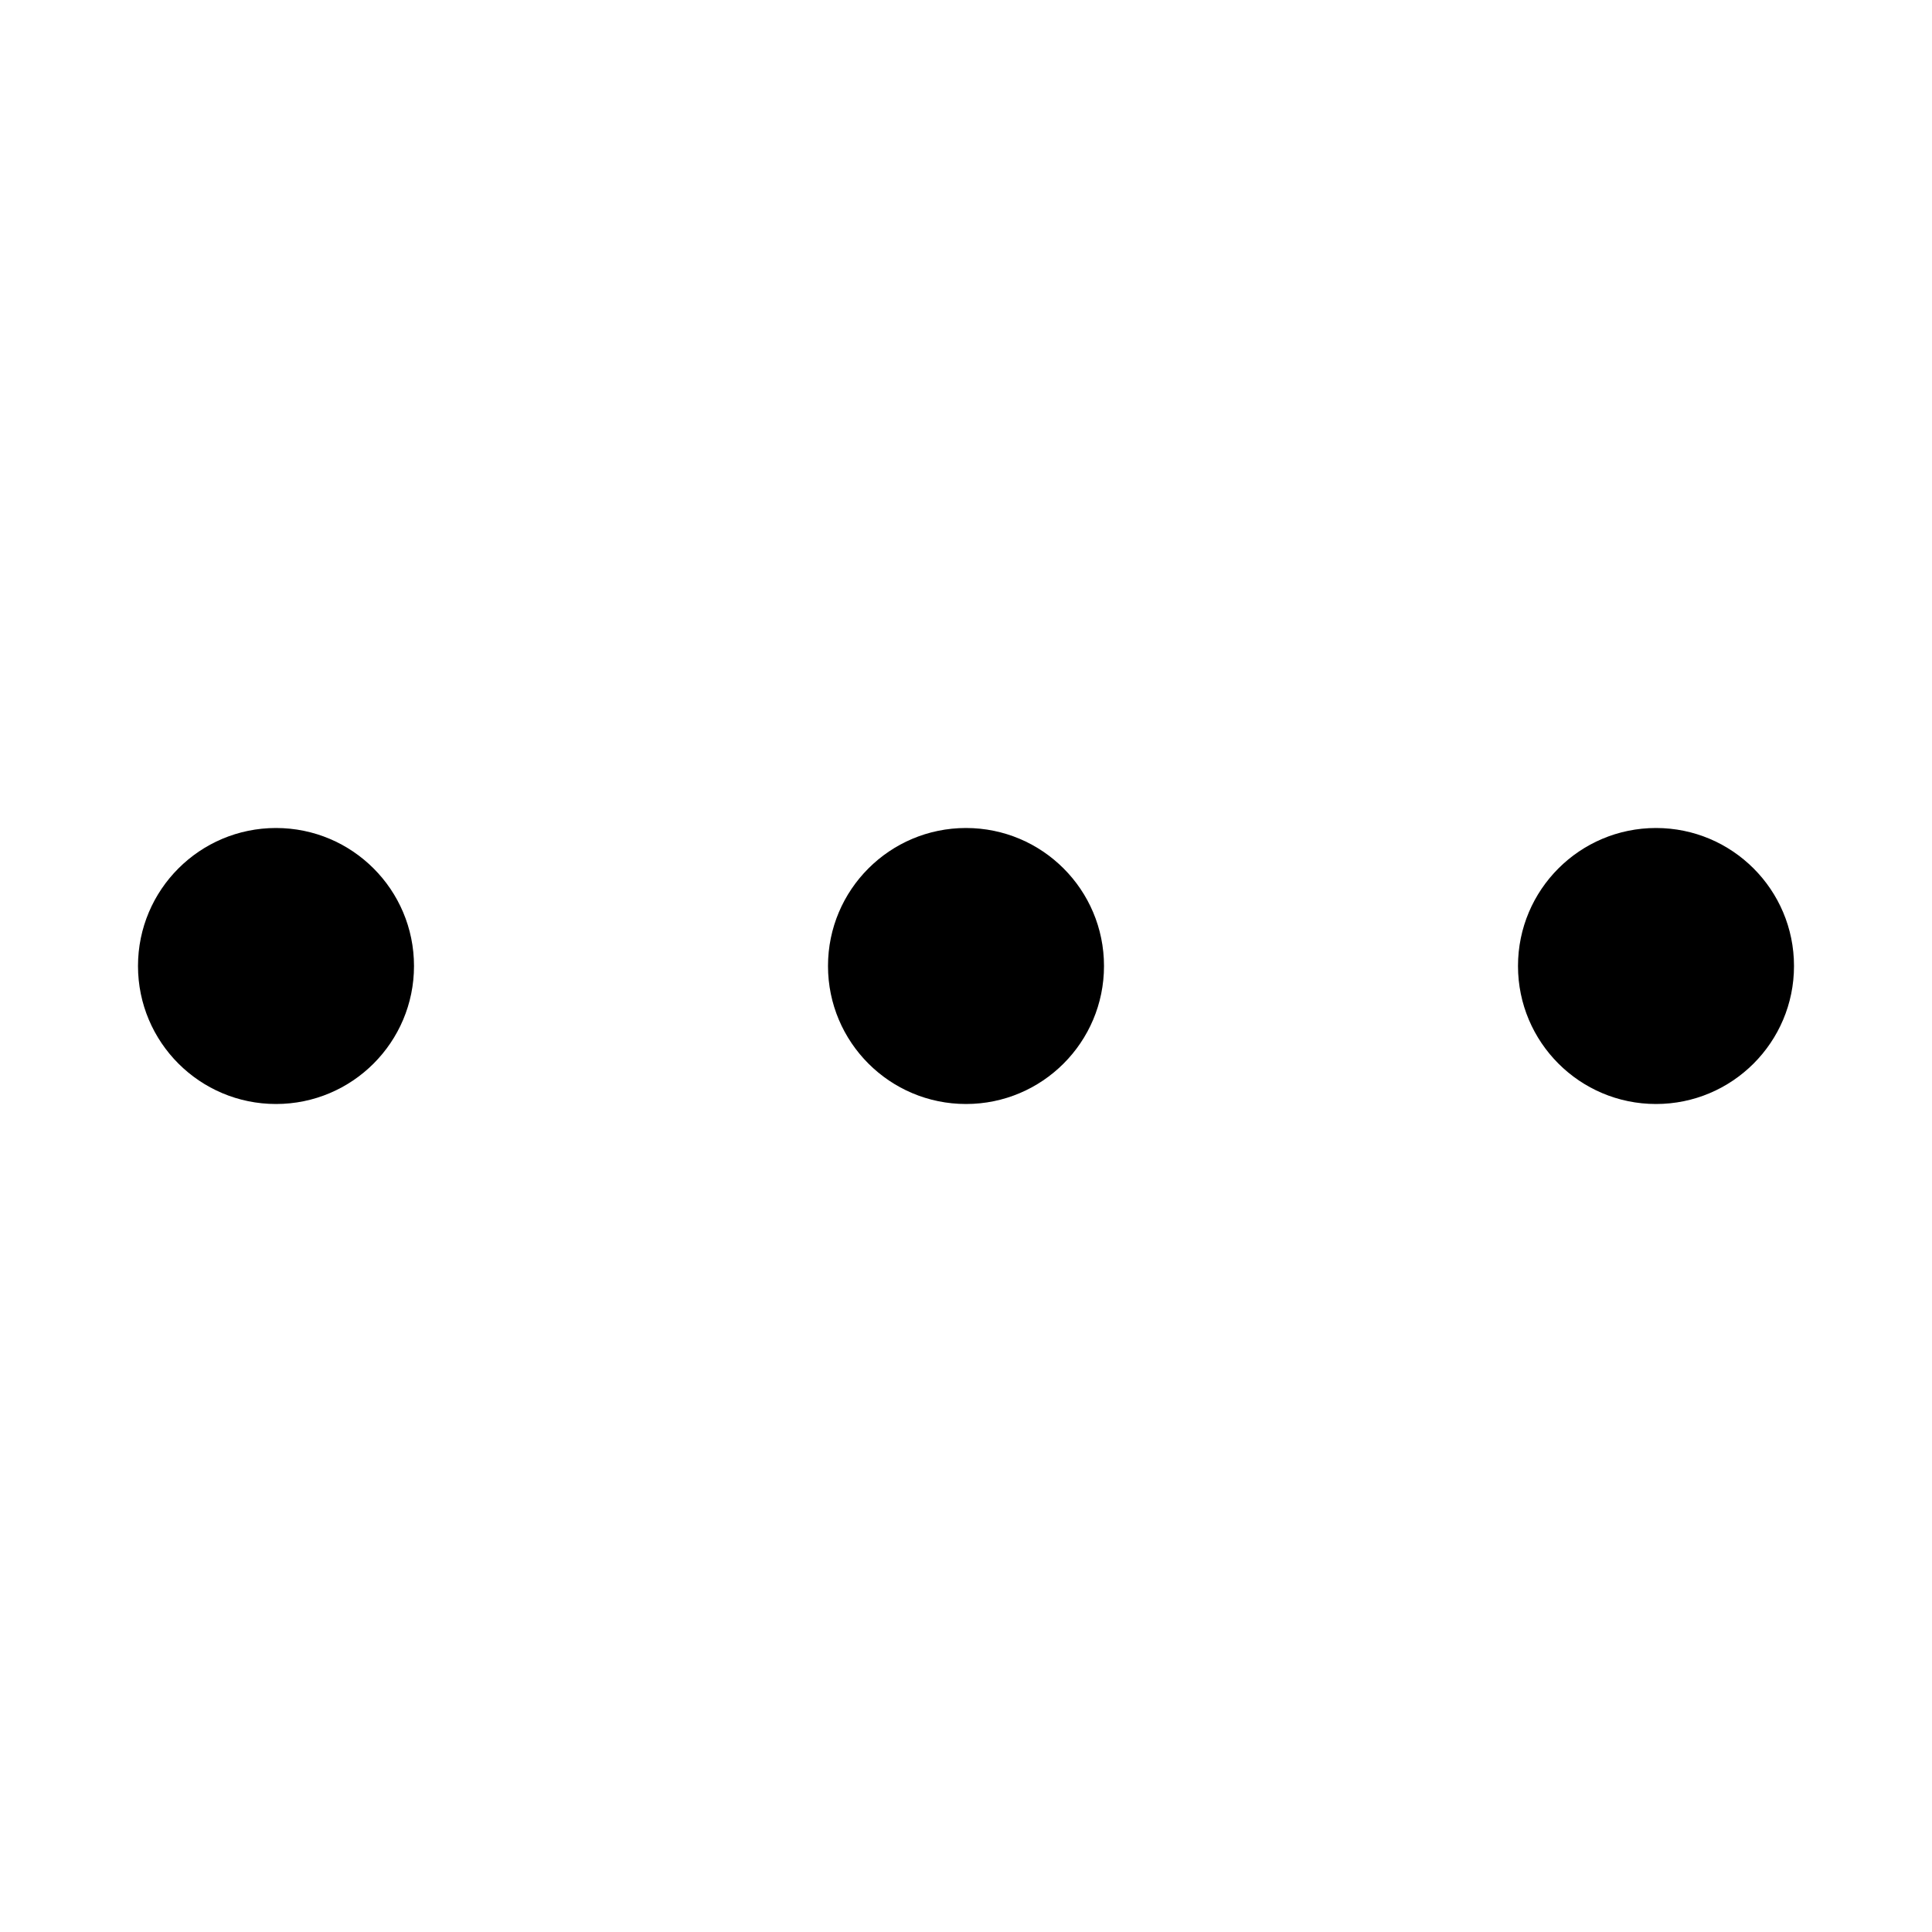
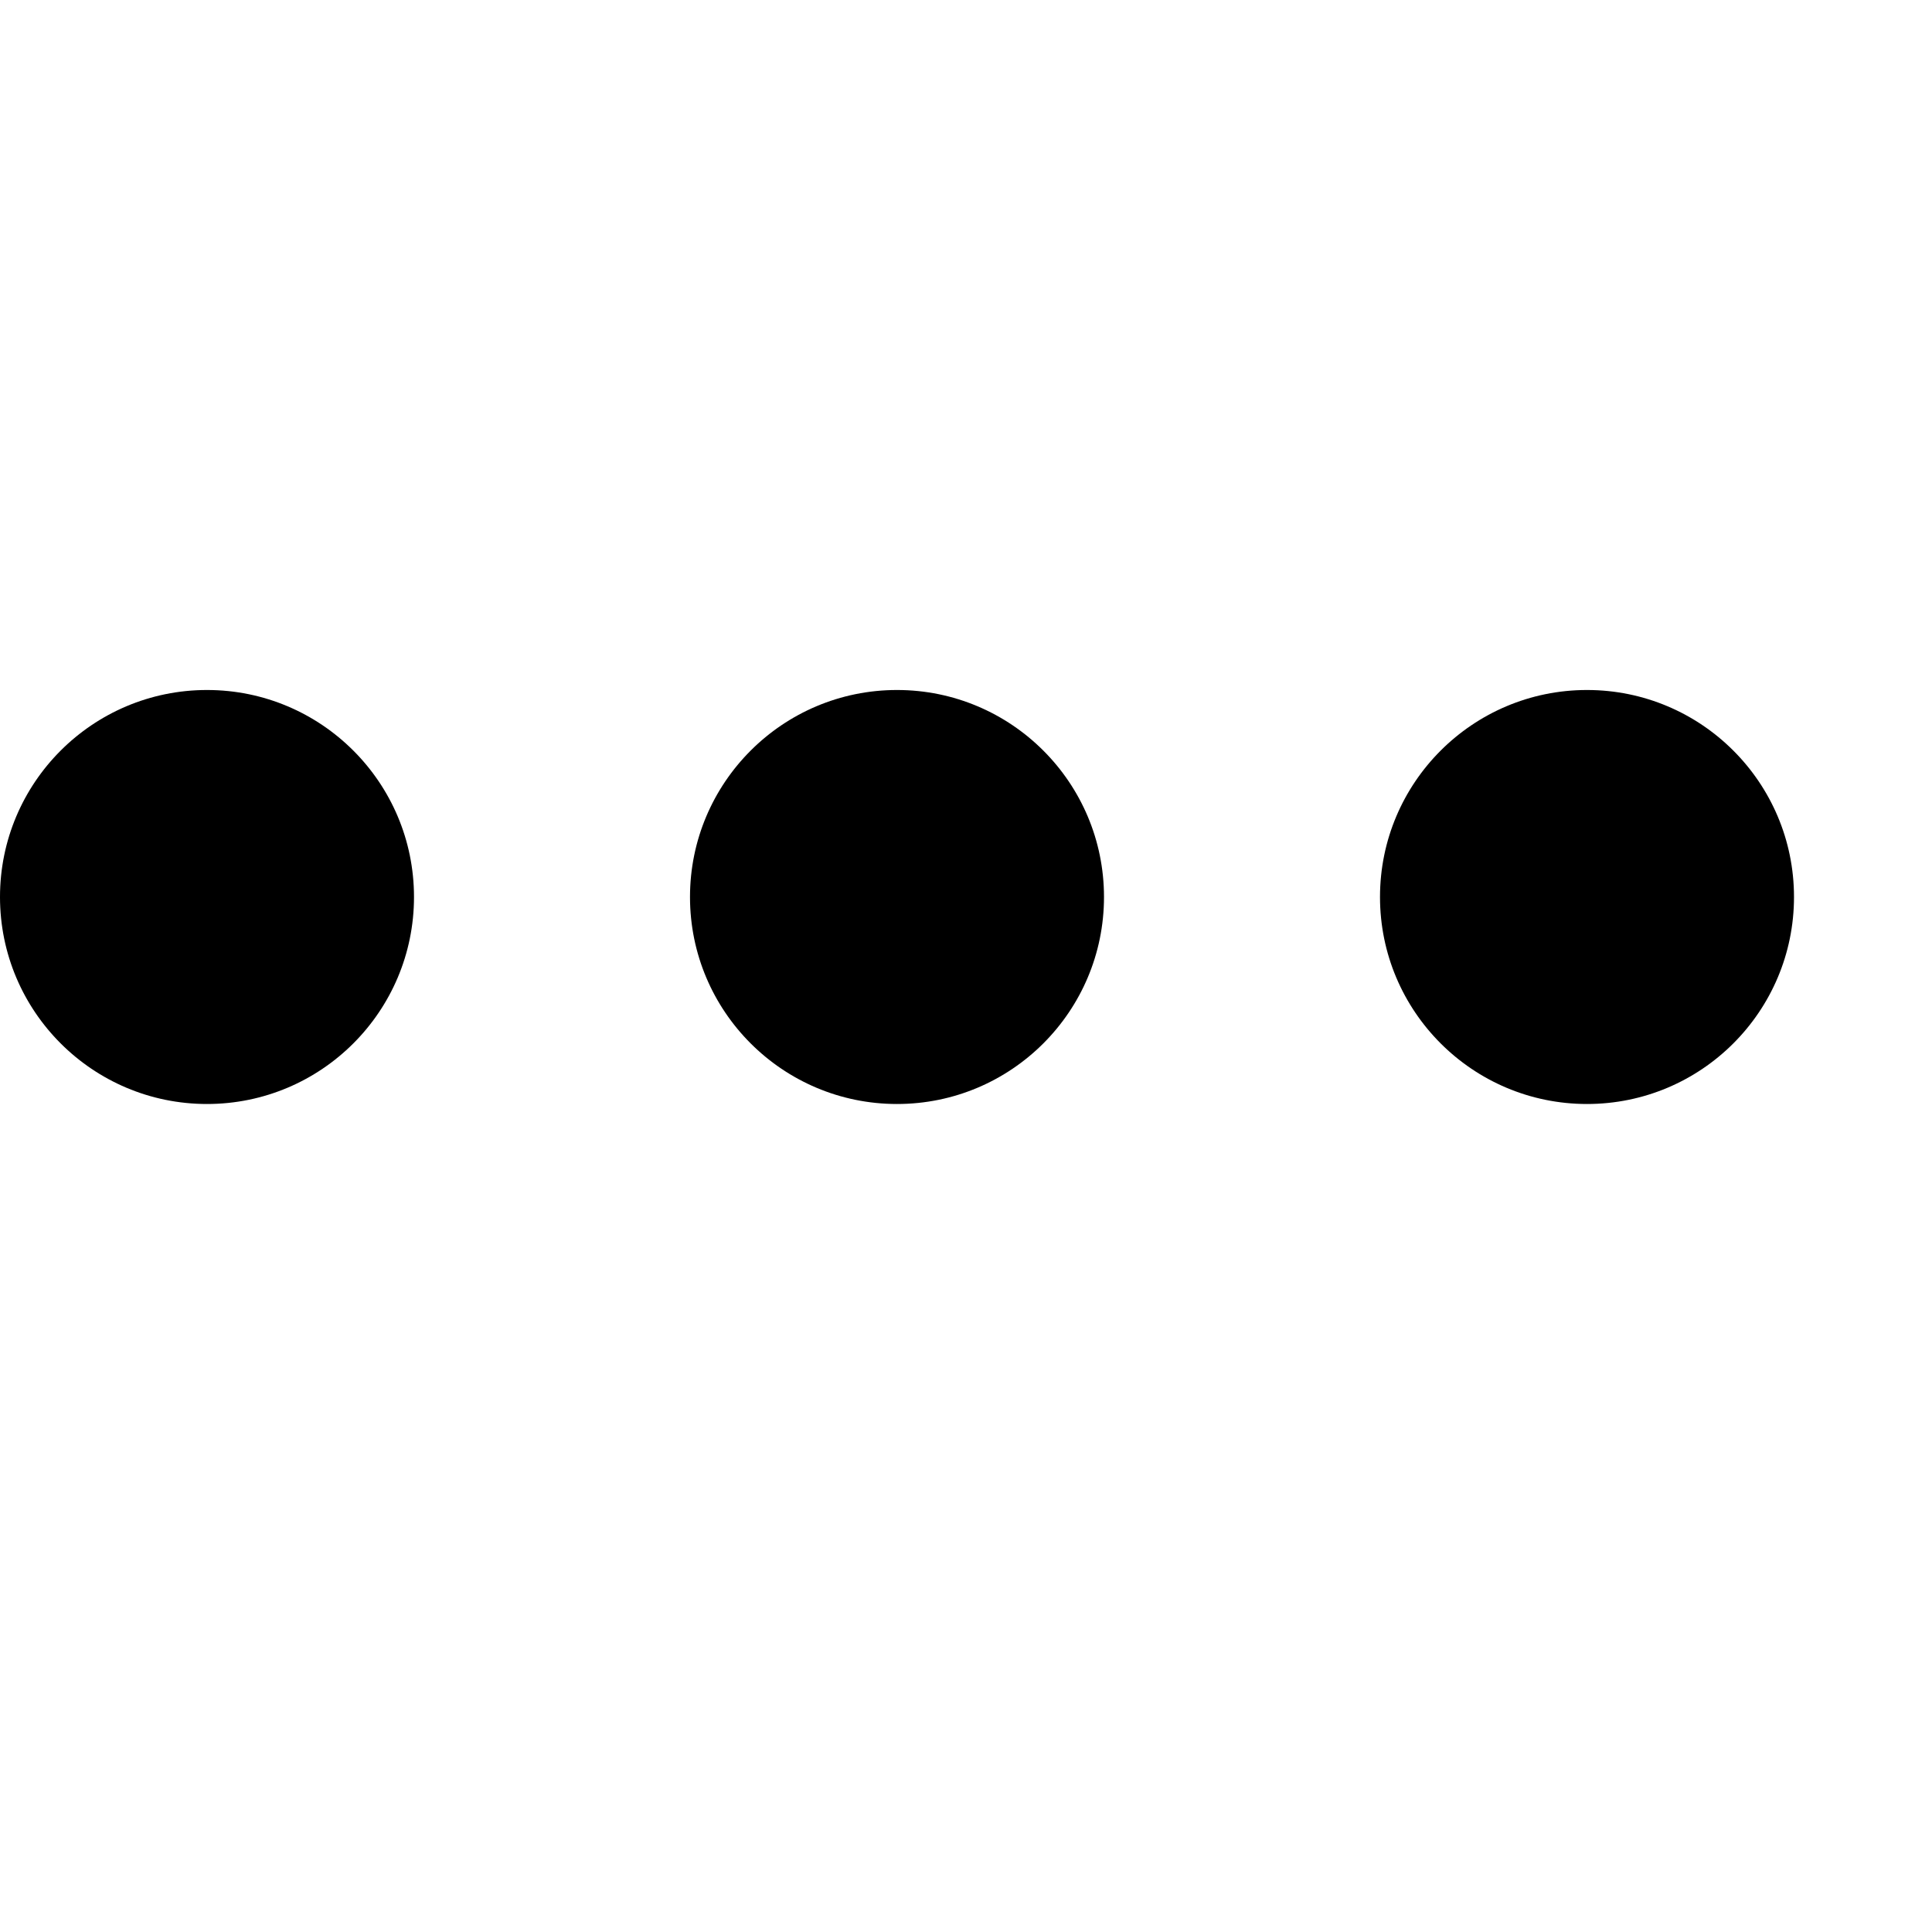
- <svg xmlns="http://www.w3.org/2000/svg" viewBox="0 0 448 448">
-   <path d="M96 224c0 17.673-14.327 32-32 32s-32-14.327-32-32 14.327-32 32-32 32 14.327 32 32zm128-32c-17.673 0-32 14.327-32 32s14.327 32 32 32 32-14.327 32-32-14.327-32-32-32zm160 0c-17.673 0-32 14.327-32 32s14.327 32 32 32 32-14.327 32-32-14.327-32-32-32z" />
+ <svg xmlns="http://www.w3.org/2000/svg" viewBox="0 0 448 448" enable-background="new 0 0 448 448">
+   <path d="M96 208c0 26.51-21.49 48-48 48s-48-21.49-48-48 21.49-48 48-48 48 21.49 48 48zm112-48c-26.51 0-48 21.49-48 48s21.49 48 48 48 48-21.49 48-48-21.49-48-48-48zm160 0c-26.51 0-48 21.49-48 48s21.49 48 48 48 48-21.49 48-48-21.49-48-48-48z" />
</svg>
